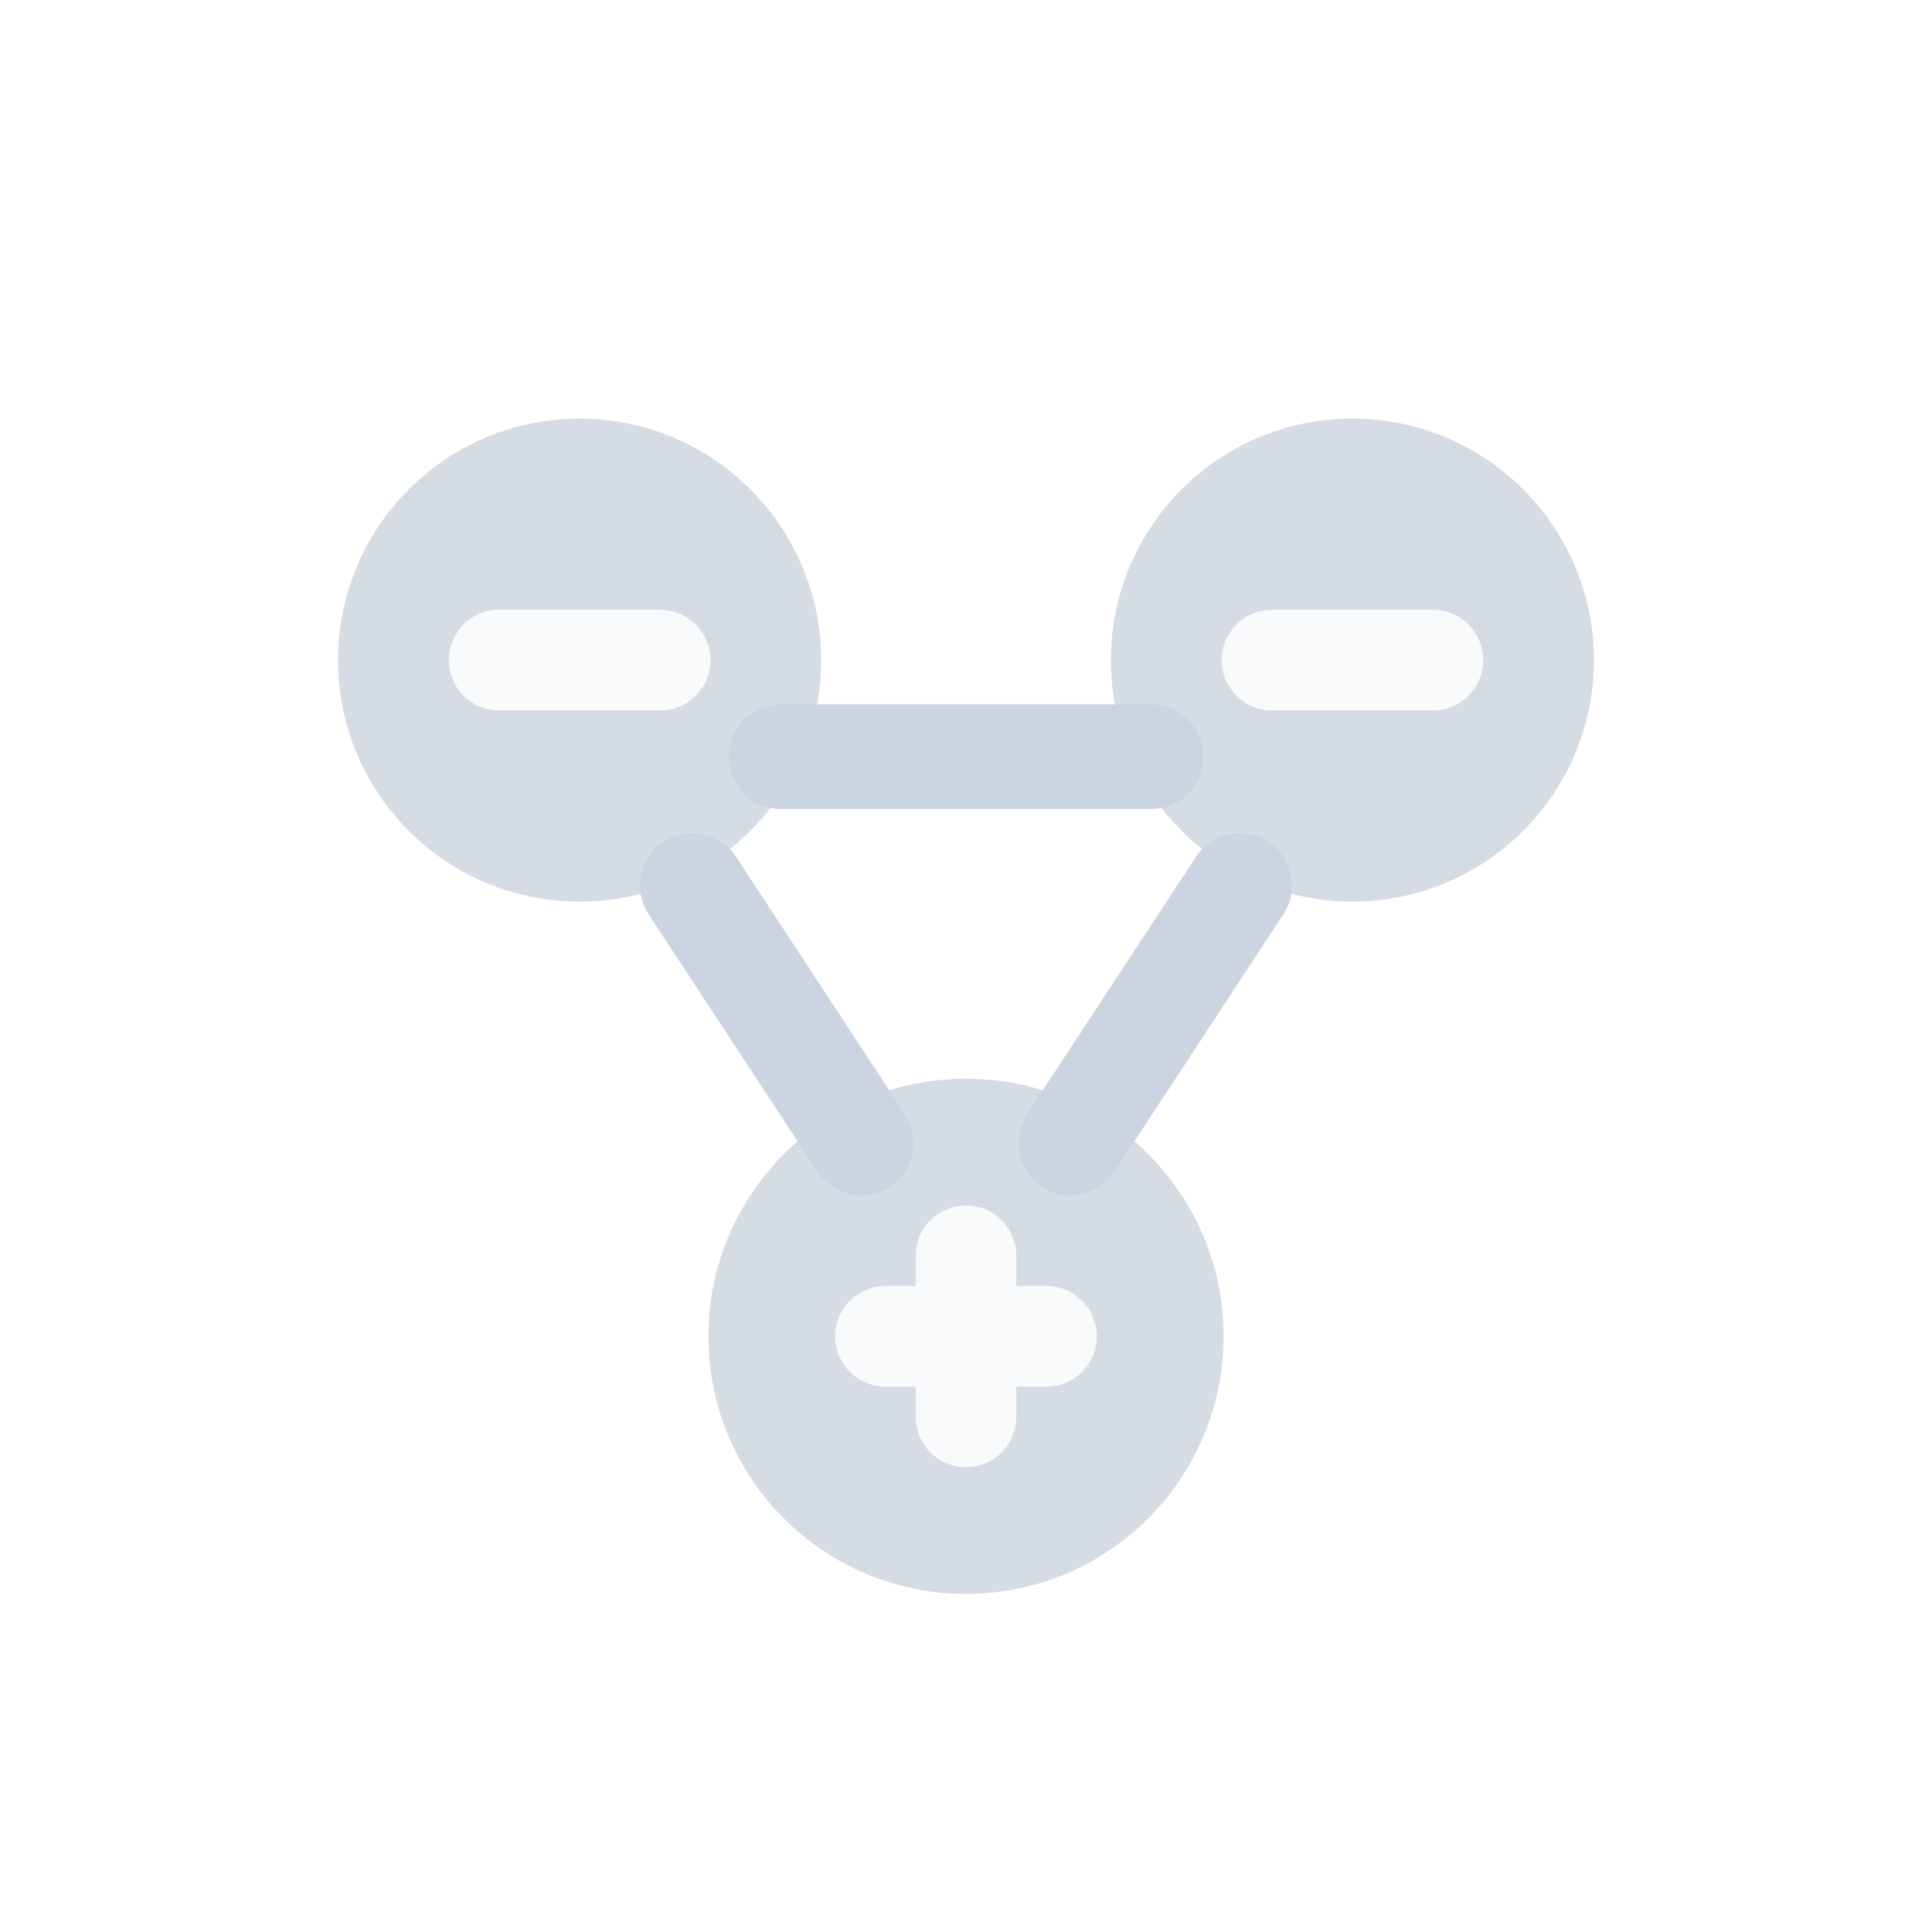
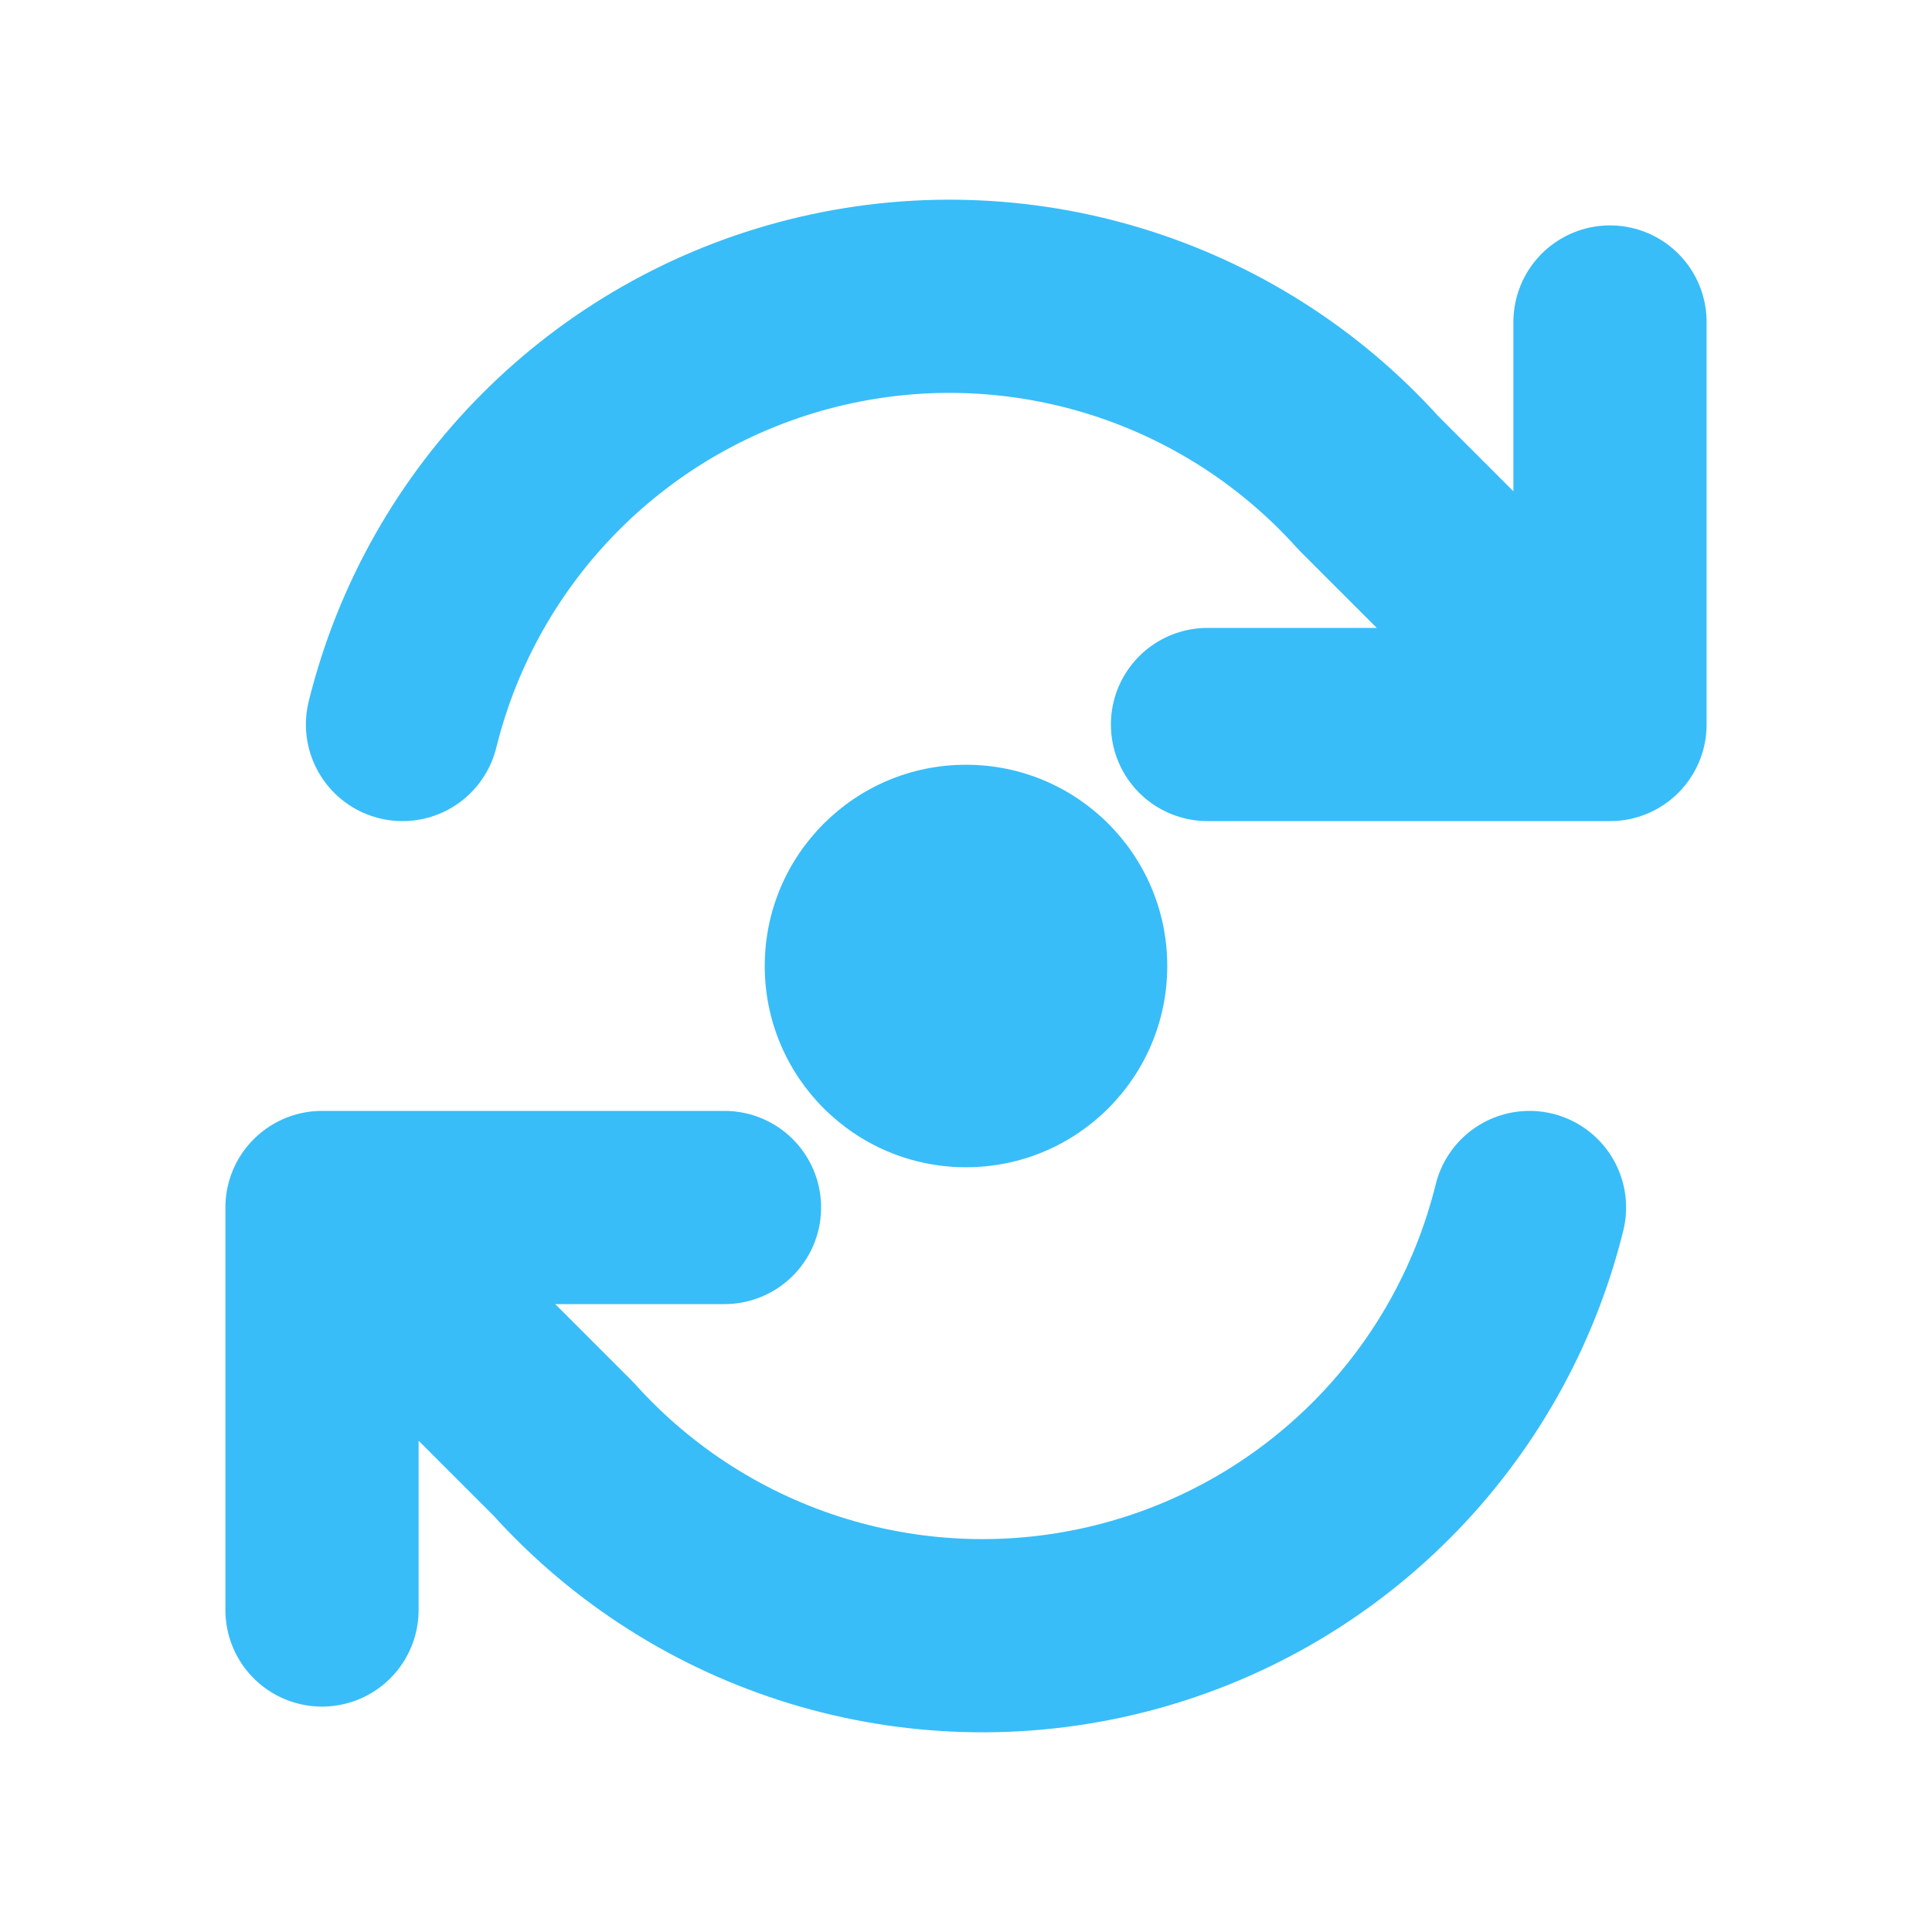
<svg xmlns="http://www.w3.org/2000/svg" viewBox="0 0 24 24">
-   <circle cx="7.2" cy="8.2" r="3" fill="#94a3b8" fill-opacity=".38" />
-   <circle cx="16.8" cy="8.2" r="3" fill="#94a3b8" fill-opacity=".38" />
-   <circle cx="12" cy="16.6" r="3.2" fill="#94a3b8" fill-opacity=".38" />
-   <path d="M9.7 9.4h4.6M15.4 11l-2.1 3.2M8.6 11l2.1 3.2" fill="none" stroke="#cbd5e1" stroke-width="1.3" stroke-linecap="round" />
-   <path d="M6.2 8.2h2M15.8 8.2h2M11 16.6h2M12 15.6v2" stroke="#f8fafc" stroke-width="1.25" stroke-linecap="round" />
+   <path d="M5 9a7 7 0 0 1 12-3l3 3m0-5v5h-5M19 15a7 7 0 0 1-12 3l-3-3m0 5v-5h5" fill="none" stroke="#38bdf8" stroke-width="2.4" stroke-linecap="round" stroke-linejoin="round" />
+   <circle cx="12" cy="12" r="2.5" fill="#38bdf8" />
</svg>
